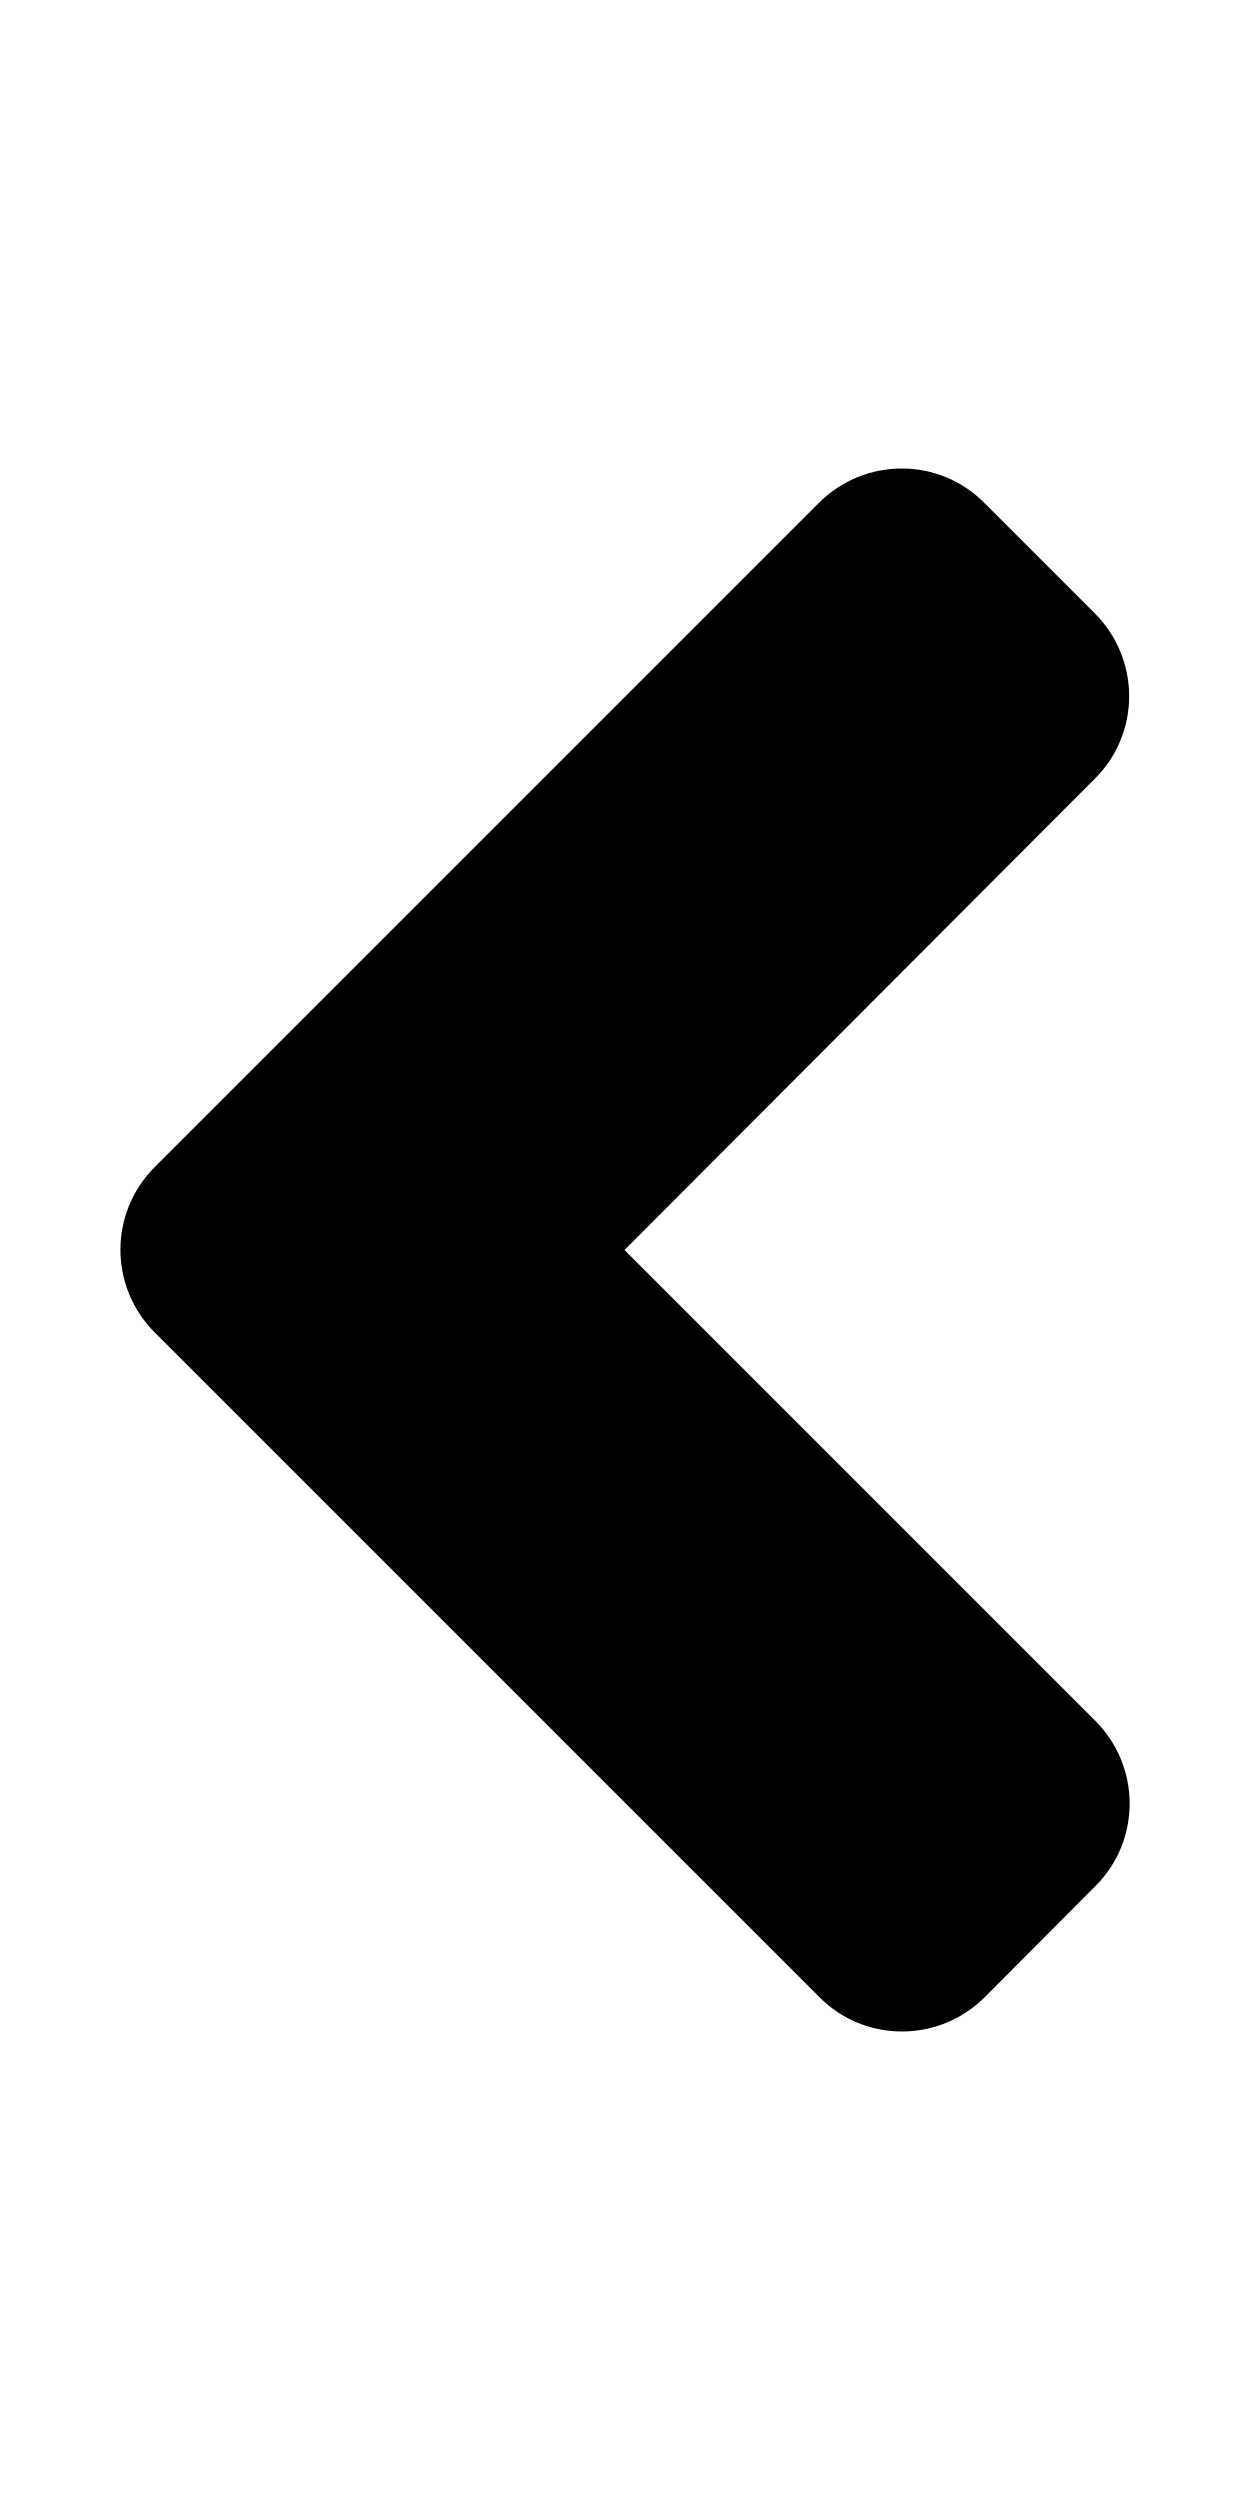
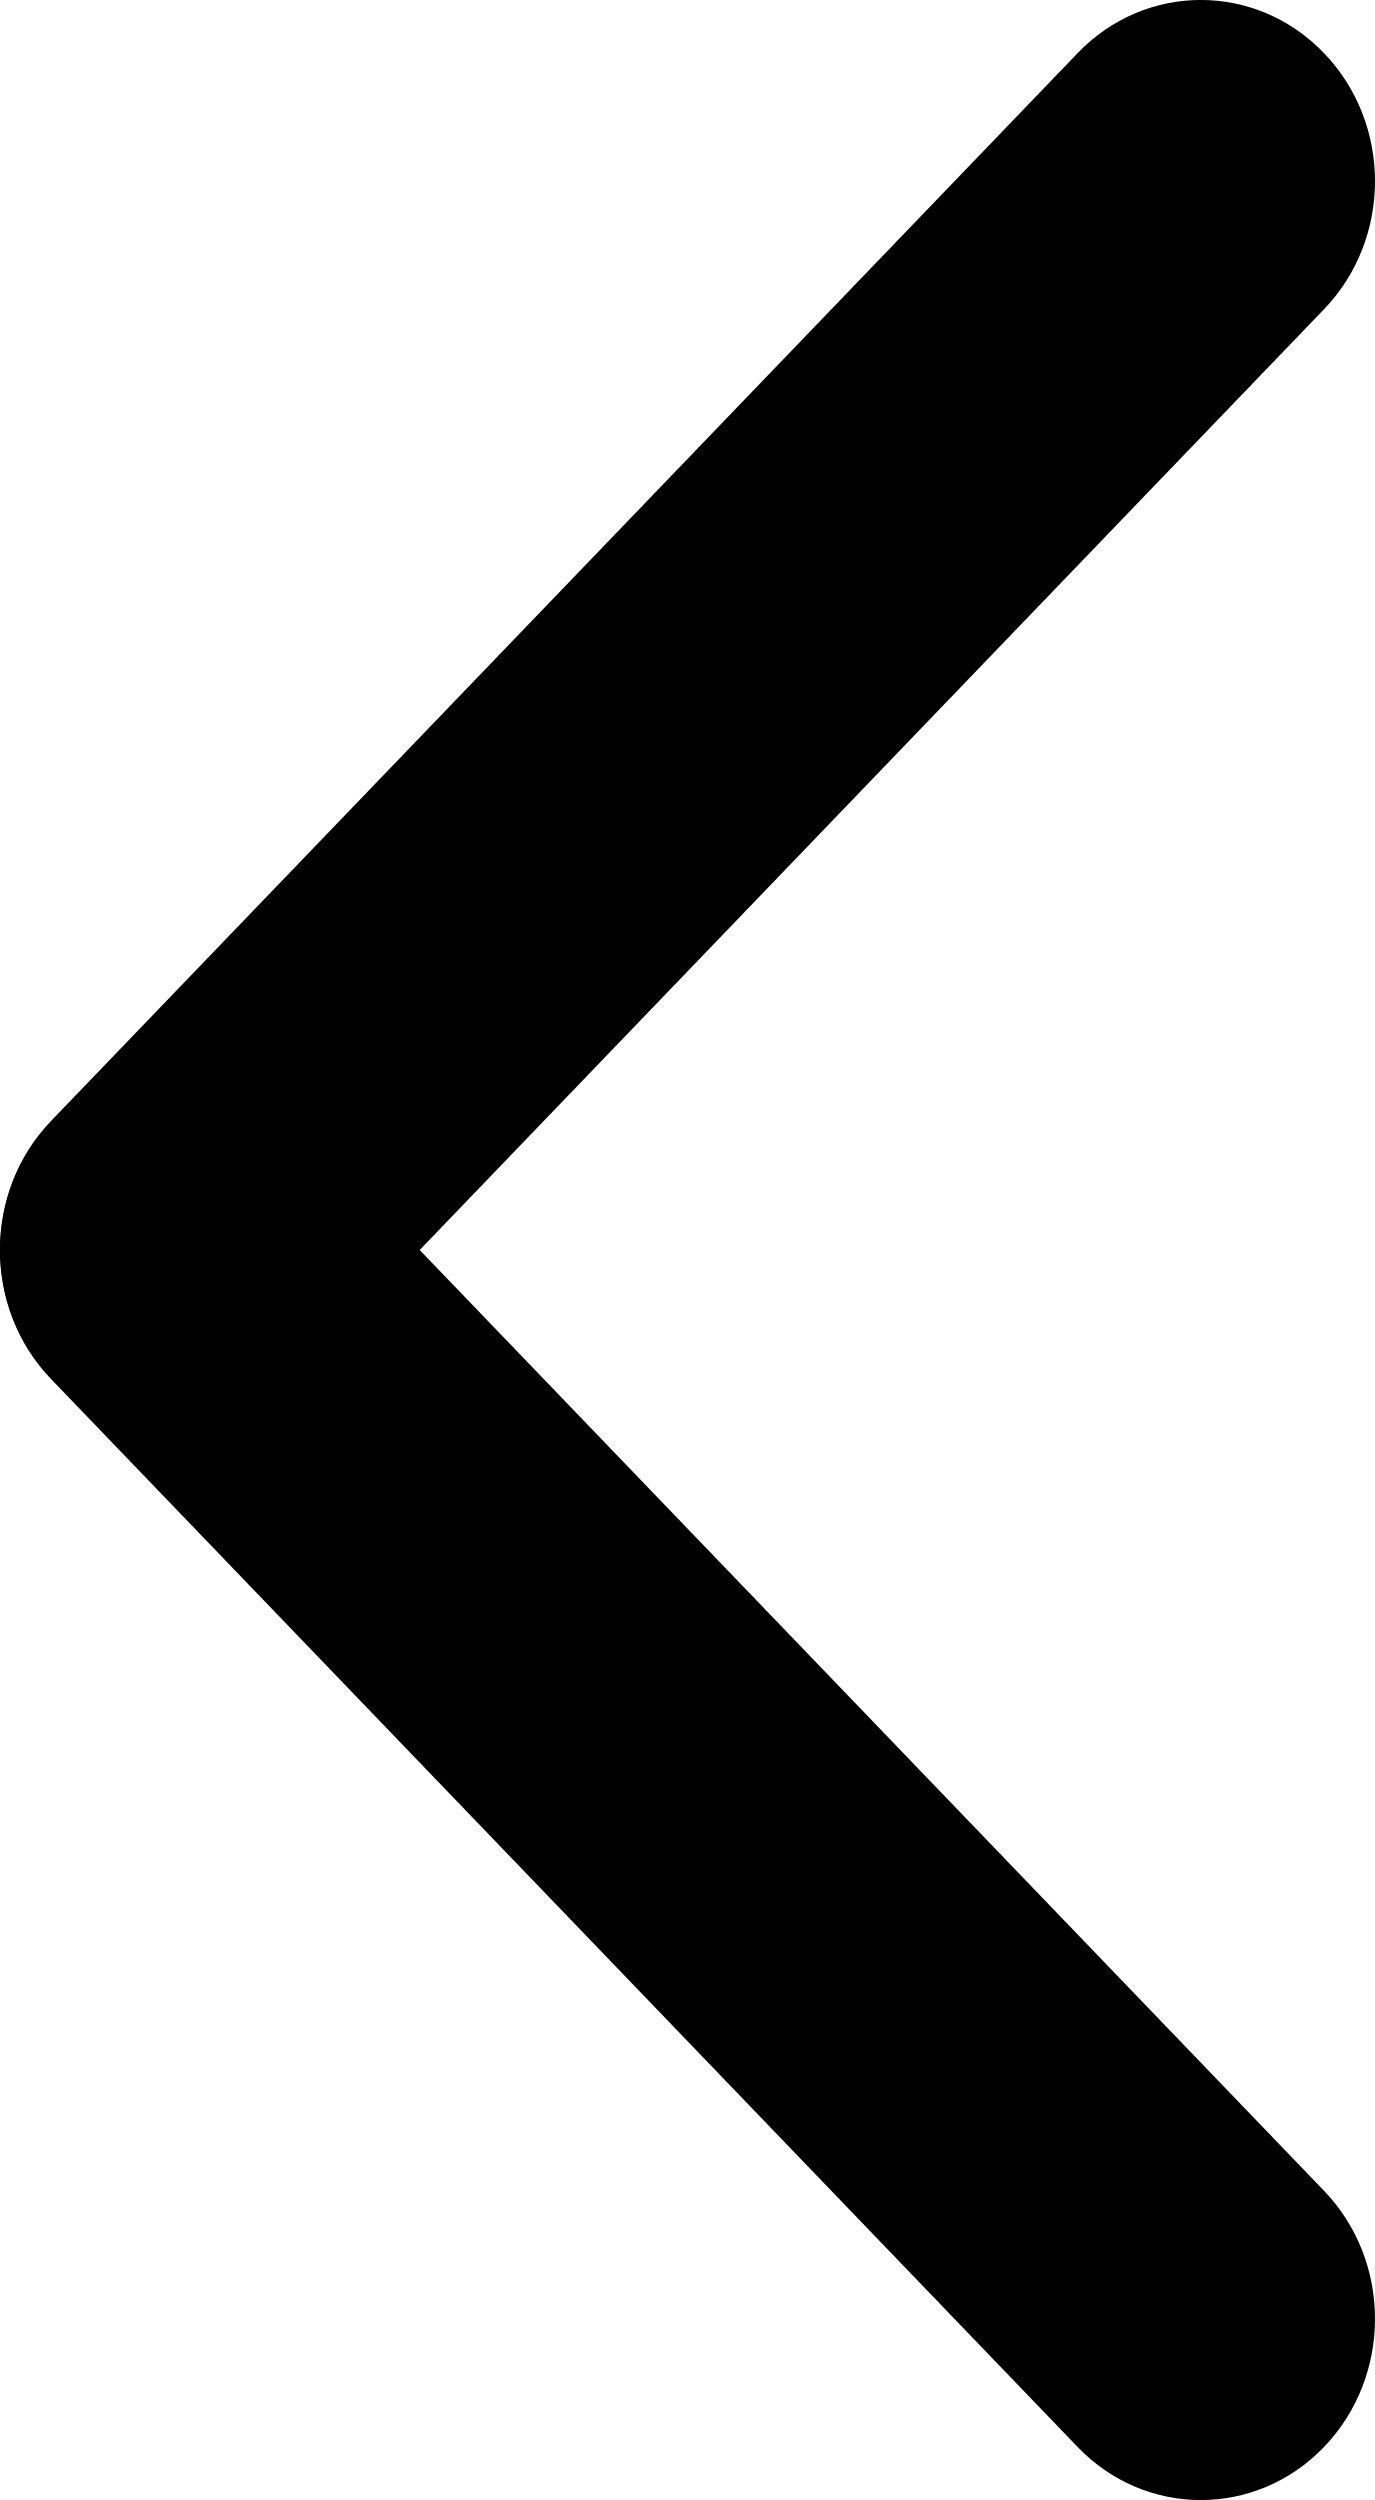
- <svg xmlns="http://www.w3.org/2000/svg" aria-hidden="true" focusable="false" data-prefix="fas" data-icon="angle-left" class="svg-inline--fa fa-angle-left fa-w-8" role="img" viewBox="0 0 256 512">
-   <path fill="currentColor" d="M31.7 239l136-136c9.4-9.4 24.6-9.4 33.9 0l22.6 22.6c9.4 9.4 9.4 24.6 0 33.9L127.9 256l96.4 96.4c9.4 9.4 9.4 24.6 0 33.9L201.7 409c-9.4 9.4-24.6 9.4-33.9 0l-136-136c-9.5-9.4-9.5-24.6-.1-34z" />
+ <svg xmlns="http://www.w3.org/2000/svg" width="11" height="20" viewBox="0 0 11 20" fill="none">
+   <path d="M8.621 0.425C9.165 -0.142 10.048 -0.142 10.592 0.425C11.136 0.991 11.136 1.908 10.592 2.474L2.379 11.018C1.835 11.584 0.952 11.584 0.408 11.018C-0.136 10.452 -0.136 9.534 0.408 8.968L8.621 0.425Z" fill="black" />
+   <path d="M0.408 11.032C-0.136 10.466 -0.136 9.548 0.408 8.982C0.952 8.416 1.835 8.416 2.379 8.982L10.592 17.526C11.136 18.092 11.136 19.009 10.592 19.576C10.048 20.142 9.165 20.142 8.621 19.576L0.408 11.032Z" fill="black" />
</svg>
